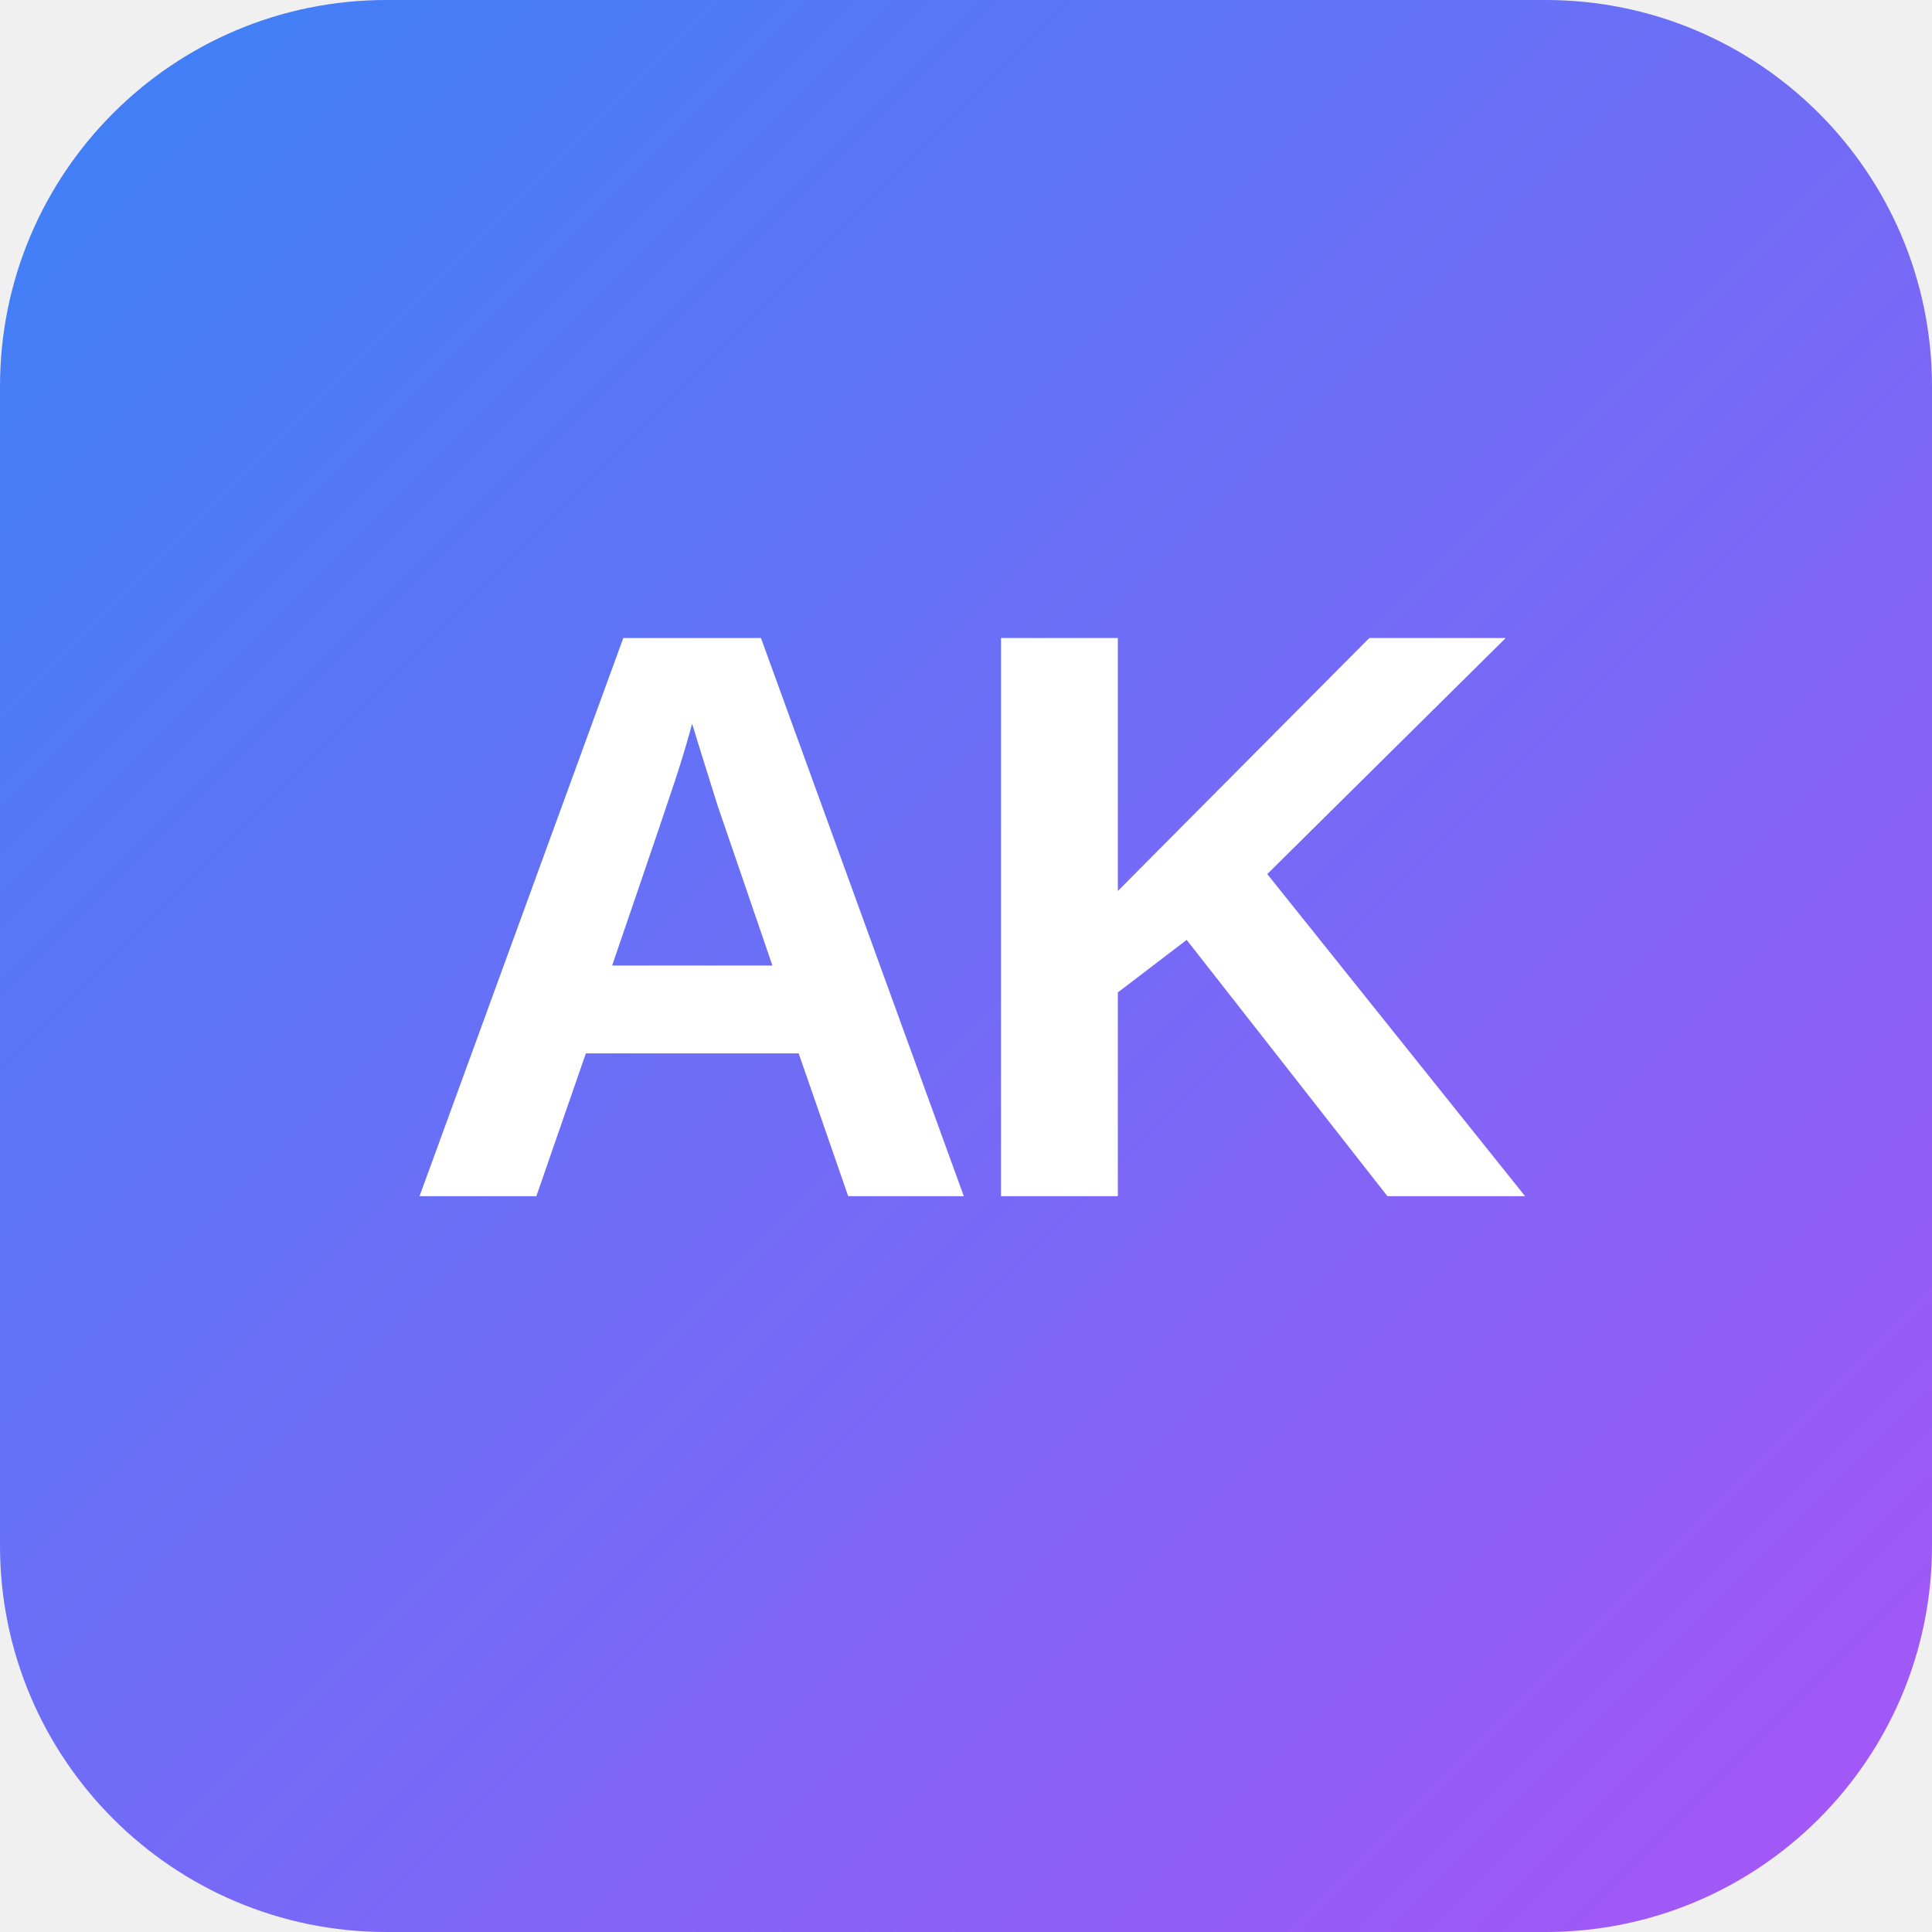
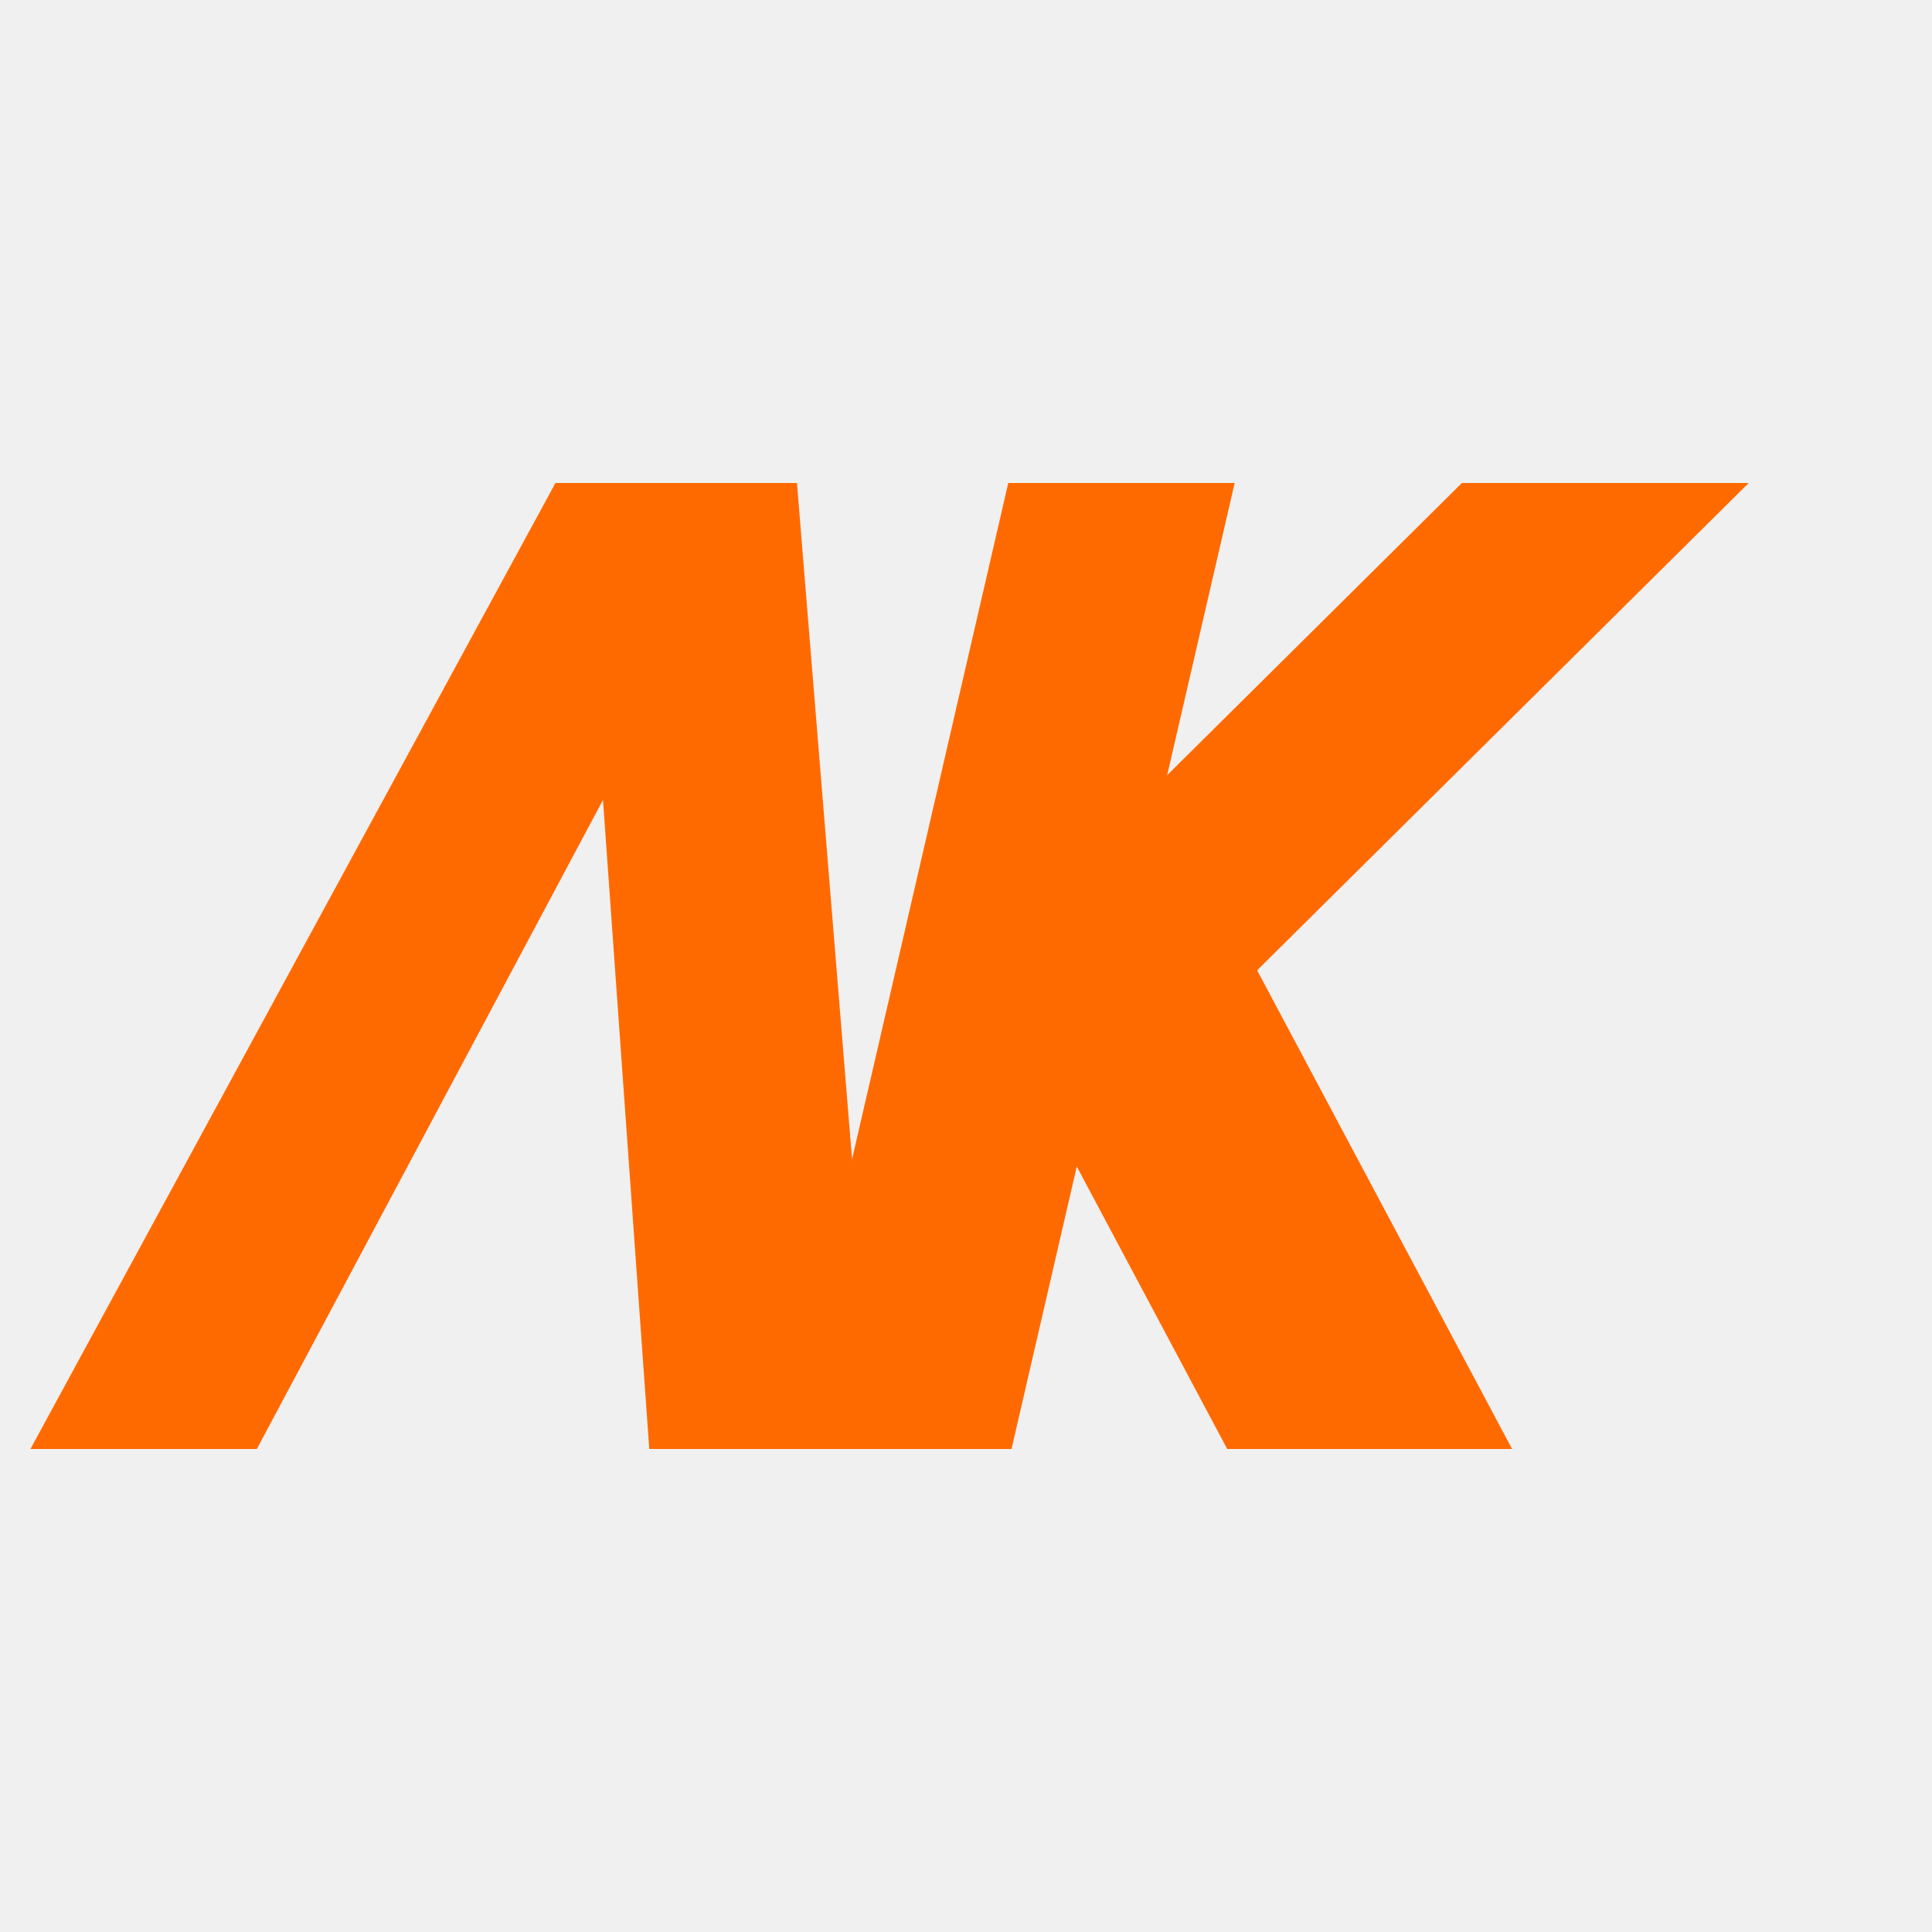
- <svg xmlns="http://www.w3.org/2000/svg" viewBox="0 0 100 100">
+ <svg xmlns="http://www.w3.org/2000/svg" viewBox="-1 -16 64 64">
  <defs>
-     <linearGradient id="grad" x1="0%" y1="0%" x2="100%" y2="100%">
-       <stop offset="0%" style="stop-color:#3B82F6" />
-       <stop offset="100%" style="stop-color:#A855F7" />
-     </linearGradient>
+     <clipPath id="c">
+       <rect x="-10" y="0" width="90" height="32" />
+     </clipPath>
  </defs>
-   <rect width="100" height="100" rx="20" fill="url(#grad)" />
-   <text x="50" y="50" font-family="Arial, sans-serif" font-size="42" font-weight="bold" text-anchor="middle" dominant-baseline="middle" fill="white" letter-spacing="-2">AK</text>
+   <g transform="matrix(1 0 -0.231 1 7.4 0)" clip-path="url(#c)" fill="#ff6a00">
+     <path d="M0 32 L10 0 H18 L28 32 H20.5 L14 10.5 L7.5 32 Z" />
+     <path d="M25 0 H32.5 V32 H25 Z" />
+     <path d="M30 19 L51 -8" fill="none" stroke="#ff6a00" stroke-width="7.5" />
+     <path d="M31 14.5 L52 42" fill="none" stroke="#ff6a00" stroke-width="7.5" />
+   </g>
</svg>
